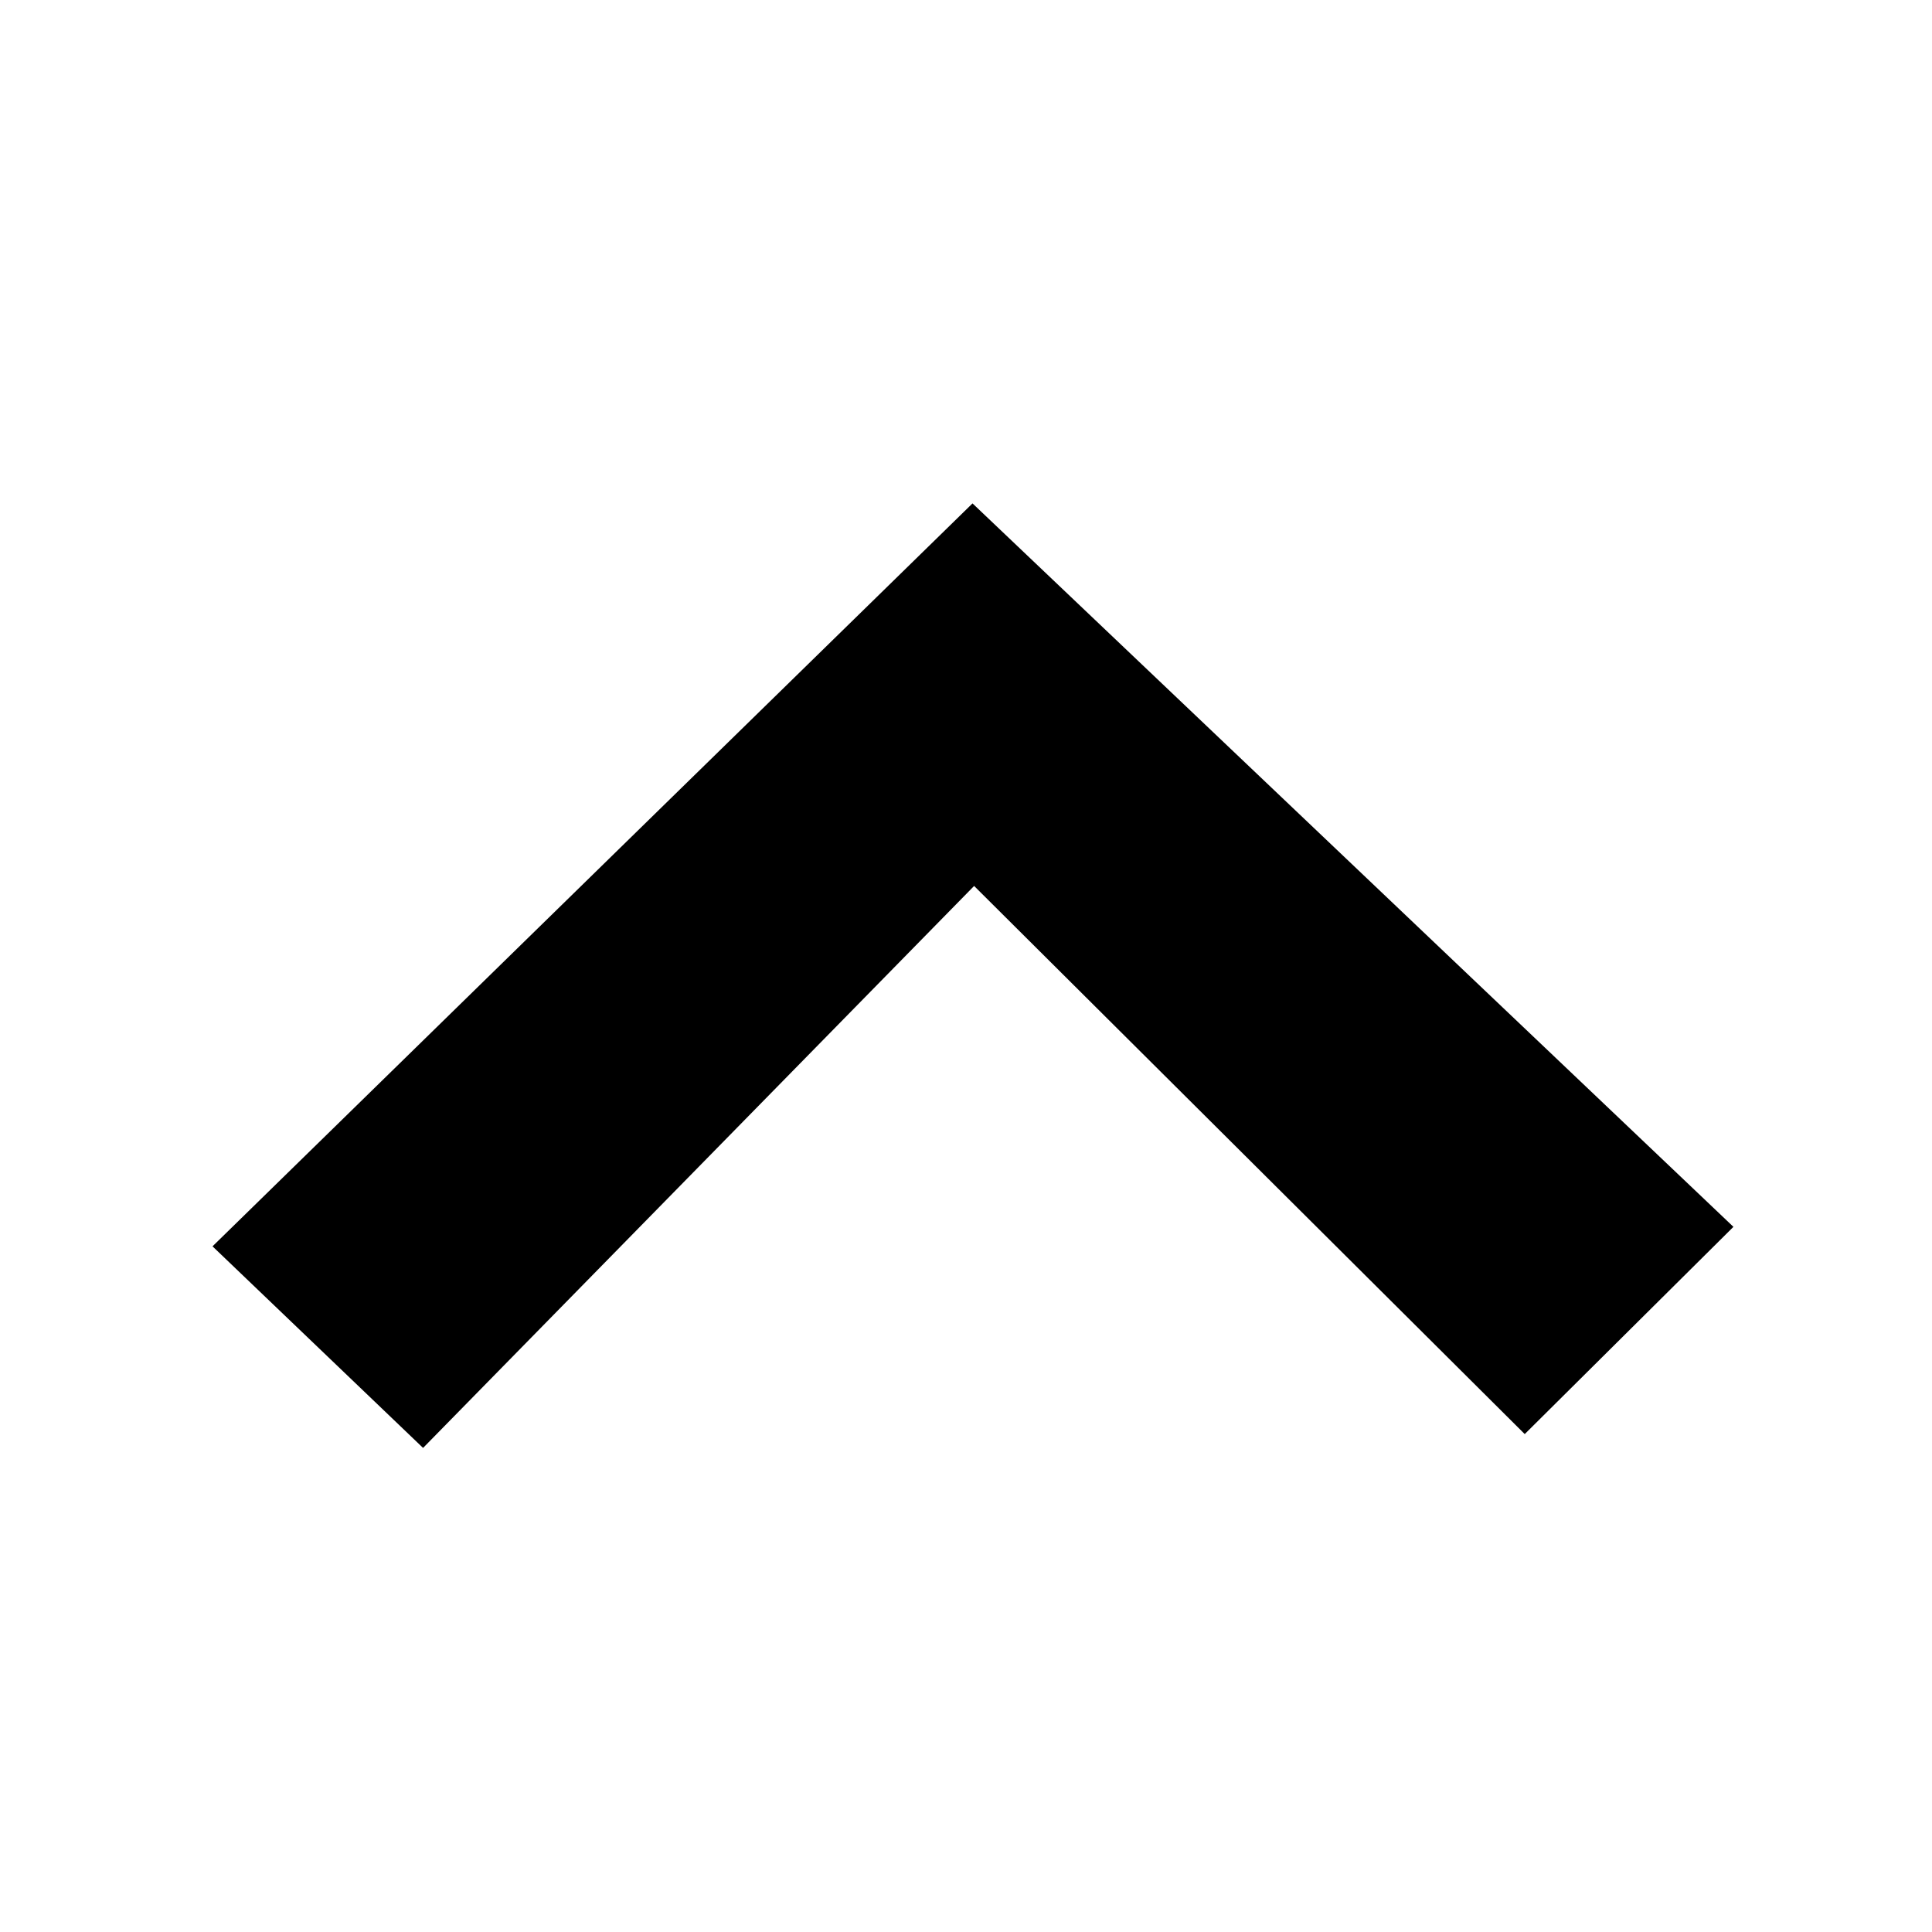
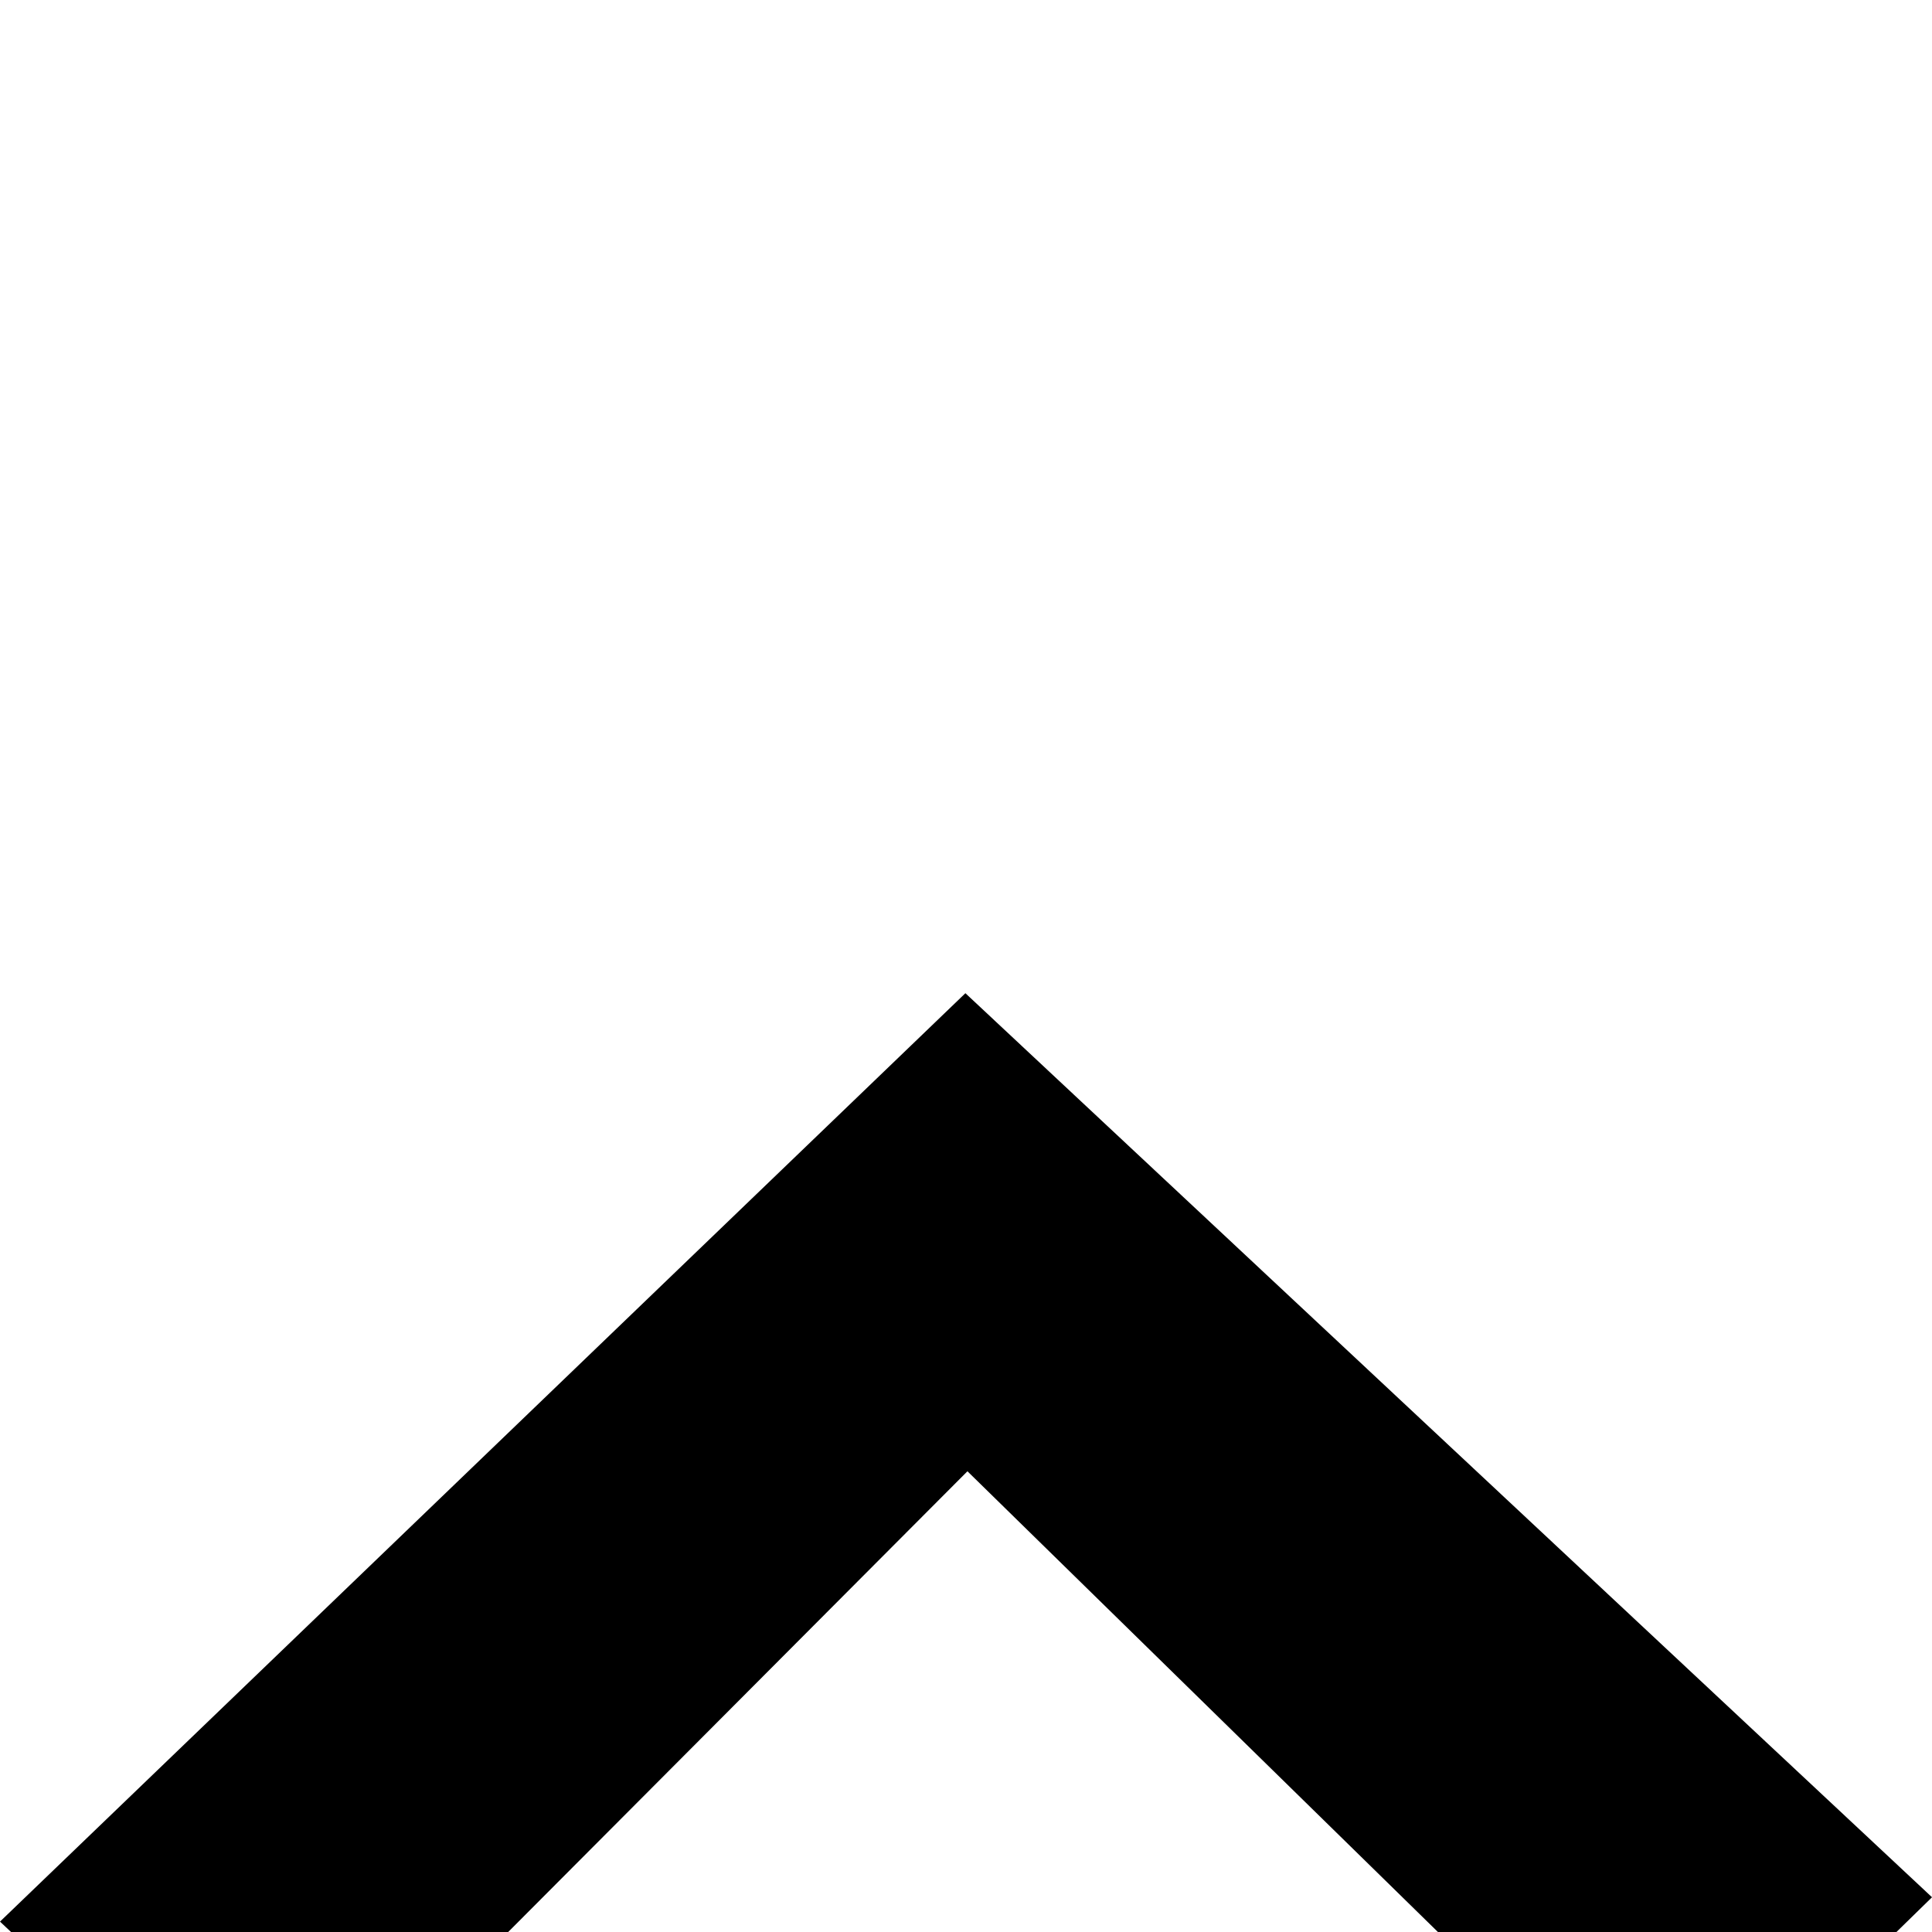
- <svg xmlns="http://www.w3.org/2000/svg" width="100px" height="100px" viewBox="0 0 100 100" version="1.1">
-   <defs />
-   <g id="Icons" stroke="none" stroke-width="1" fill="none" fill-rule="evenodd">
-     <g id="arrow-top" fill="#000000">
-       <g transform="translate(11, 26)" id="top">
-         <path d="M39.337,0.056 L78.722,37.501 L67.92,48.228 L39.42,19.857 L10.898,48.944 L0,38.51 L39.337,0.056 L39.337,0.056 Z" />
-       </g>
+ <svg xmlns="http://www.w3.org/2000/svg" width="2048" height="2048" viewBox="0 0 2048 2048" version="1.1" id="svg3934">
+   <defs id="defs3940" />
+   <g id="Page-1" style="fill:none;stroke:none" transform="matrix(34.83433,0,0,34.83433,-696.6866,-63.28895)">
+     <g id="arrow-top" style="fill:#000000">
+       <path d="M 49.378,32.041 78.793,59.552 70.725,67.433 49.44,46.589 28.139,67.959 20,60.293 49.378,32.041 l 0,0 z" id="top" />
    </g>
  </g>
</svg>
